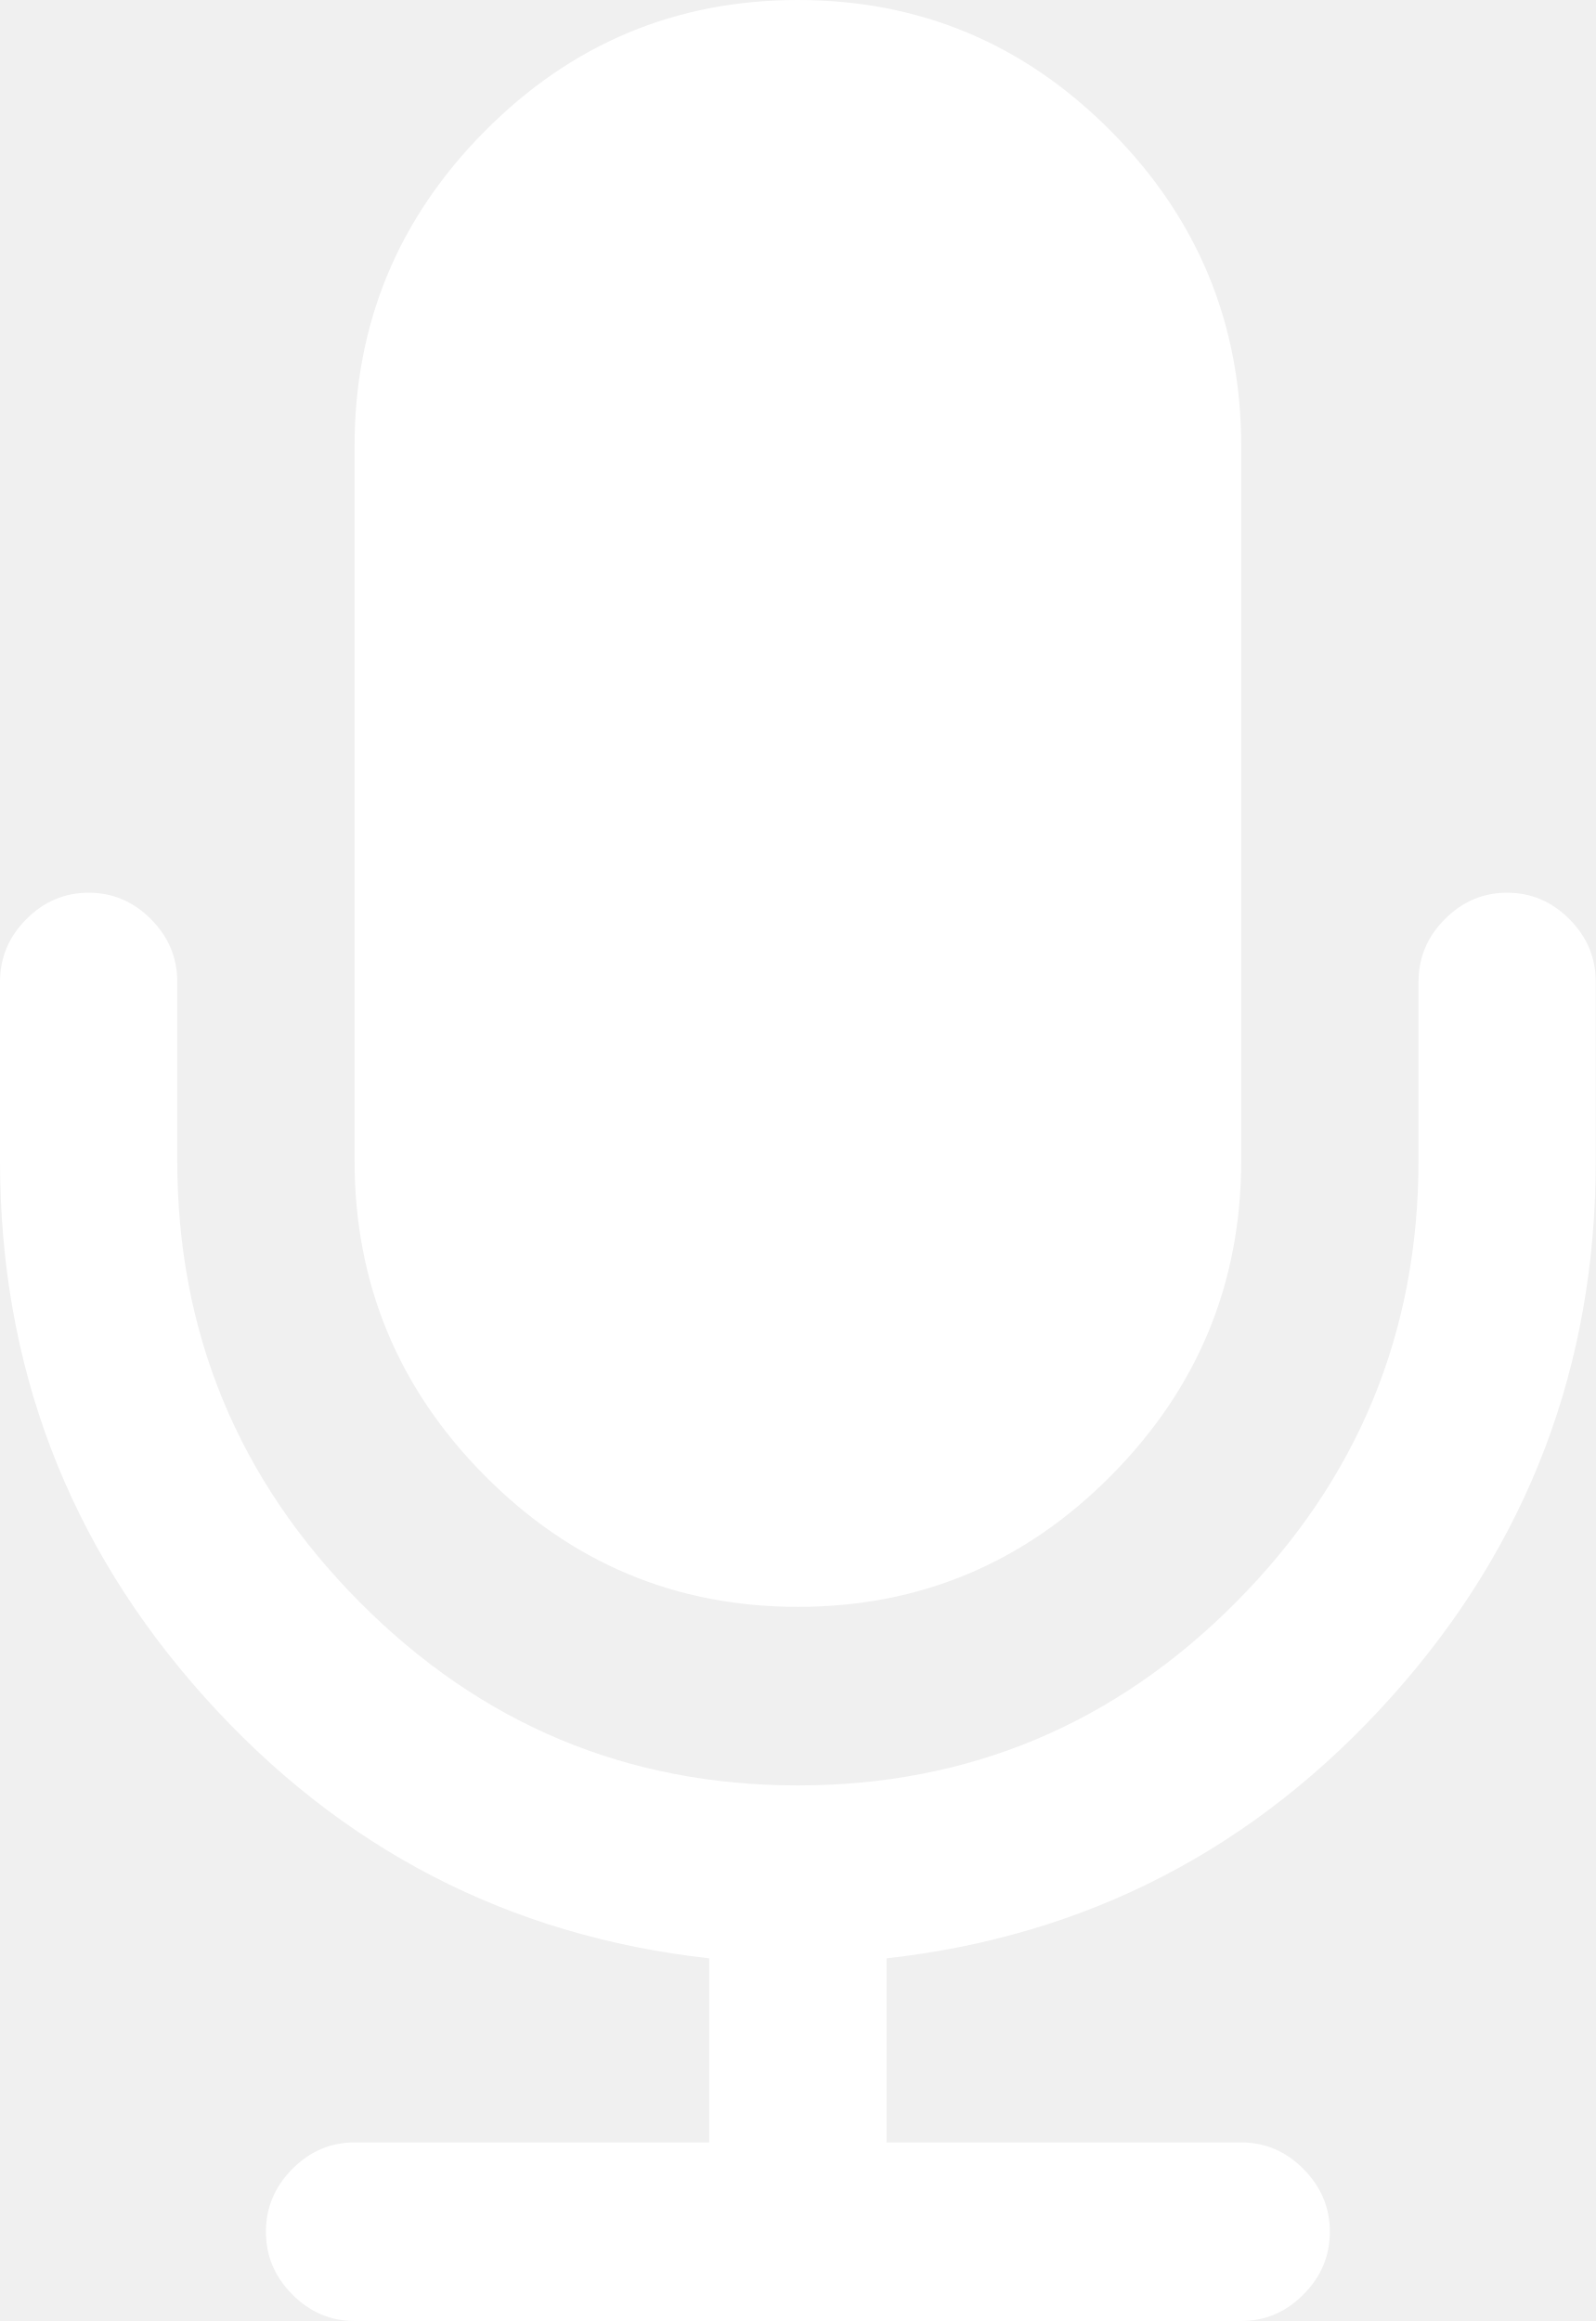
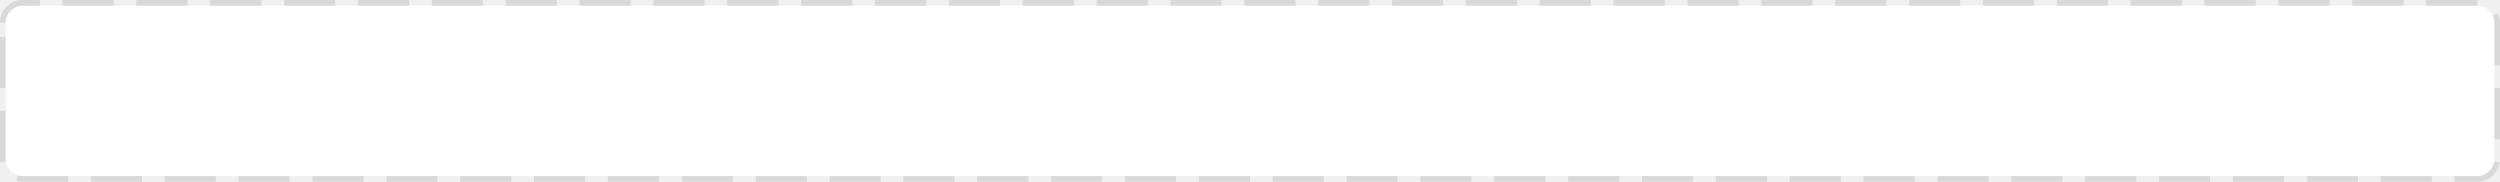
- <svg xmlns="http://www.w3.org/2000/svg" version="1.1" width="11px" height="16px">
-   <g transform="matrix(1 0 0 1 -981 -642 )">
-     <path d="M 10.819 6.337  C 10.94 6.458  11 6.603  11 6.769  L 11 8  C 11 9.417  10.531 10.649  9.592 11.697  C 8.653 12.745  7.492 13.346  6.111 13.5  L 6.111 14.769  L 8.556 14.769  C 8.721 14.769  8.864 14.83  8.985 14.952  C 9.106 15.074  9.167 15.218  9.167 15.385  C 9.167 15.551  9.106 15.696  8.985 15.817  C 8.864 15.939  8.721 16  8.556 16  L 2.444 16  C 2.279 16  2.136 15.939  2.015 15.817  C 1.894 15.696  1.833 15.551  1.833 15.385  C 1.833 15.218  1.894 15.074  2.015 14.952  C 2.136 14.83  2.279 14.769  2.444 14.769  L 4.889 14.769  L 4.889 13.5  C 3.508 13.346  2.347 12.745  1.408 11.697  C 0.469 10.649  0 9.417  0 8  L 0 6.769  C 0 6.603  0.06 6.458  0.181 6.337  C 0.302 6.215  0.446 6.154  0.611 6.154  C 0.777 6.154  0.92 6.215  1.041 6.337  C 1.162 6.458  1.222 6.603  1.222 6.769  L 1.222 8  C 1.222 9.186  1.641 10.2  2.478 11.043  C 3.315 11.886  4.322 12.308  5.5 12.308  C 6.678 12.308  7.685 11.886  8.522 11.043  C 9.359 10.2  9.778 9.186  9.778 8  L 9.778 6.769  C 9.778 6.603  9.838 6.458  9.959 6.337  C 10.08 6.215  10.223 6.154  10.389 6.154  C 10.554 6.154  10.698 6.215  10.819 6.337  Z M 7.658 0.904  C 8.256 1.506  8.556 2.231  8.556 3.077  L 8.556 8  C 8.556 8.846  8.256 9.571  7.658 10.173  C 7.06 10.776  6.34 11.077  5.5 11.077  C 4.66 11.077  3.94 10.776  3.342 10.173  C 2.744 9.571  2.444 8.846  2.444 8  L 2.444 3.077  C 2.444 2.231  2.744 1.506  3.342 0.904  C 3.94 0.301  4.66 0  5.5 0  C 6.34 0  7.06 0.301  7.658 0.904  Z " fill-rule="nonzero" fill="#ffffff" stroke="none" transform="matrix(1 0 0 1 981 642 )" />
+ <svg xmlns="http://www.w3.org/2000/svg" version="1.1" width="440px" height="32px">
+   <g transform="matrix(1 0 0 1 -815 -624 )">
+     <path d="M 816 628  A 3 3 0 0 1 819 625 L 1251 625  A 3 3 0 0 1 1254 628 L 1254 652  A 3 3 0 0 1 1251 655 L 819 655  A 3 3 0 0 1 816 652 L 816 628  Z " fill-rule="nonzero" fill="#ffffff" stroke="none" />
+     <path d="M 815.5 628  A 3.5 3.5 0 0 1 819 624.5 L 1251 624.5  A 3.5 3.5 0 0 1 1254.5 628 L 1254.5 652  A 3.5 3.5 0 0 1 1251 655.5 L 819 655.5  A 3.5 3.5 0 0 1 815.5 652 L 815.5 628  Z " stroke-width="1" stroke-dasharray="9,4" stroke="#d9d9d9" fill="none" stroke-dashoffset="0.5" />
  </g>
</svg>
